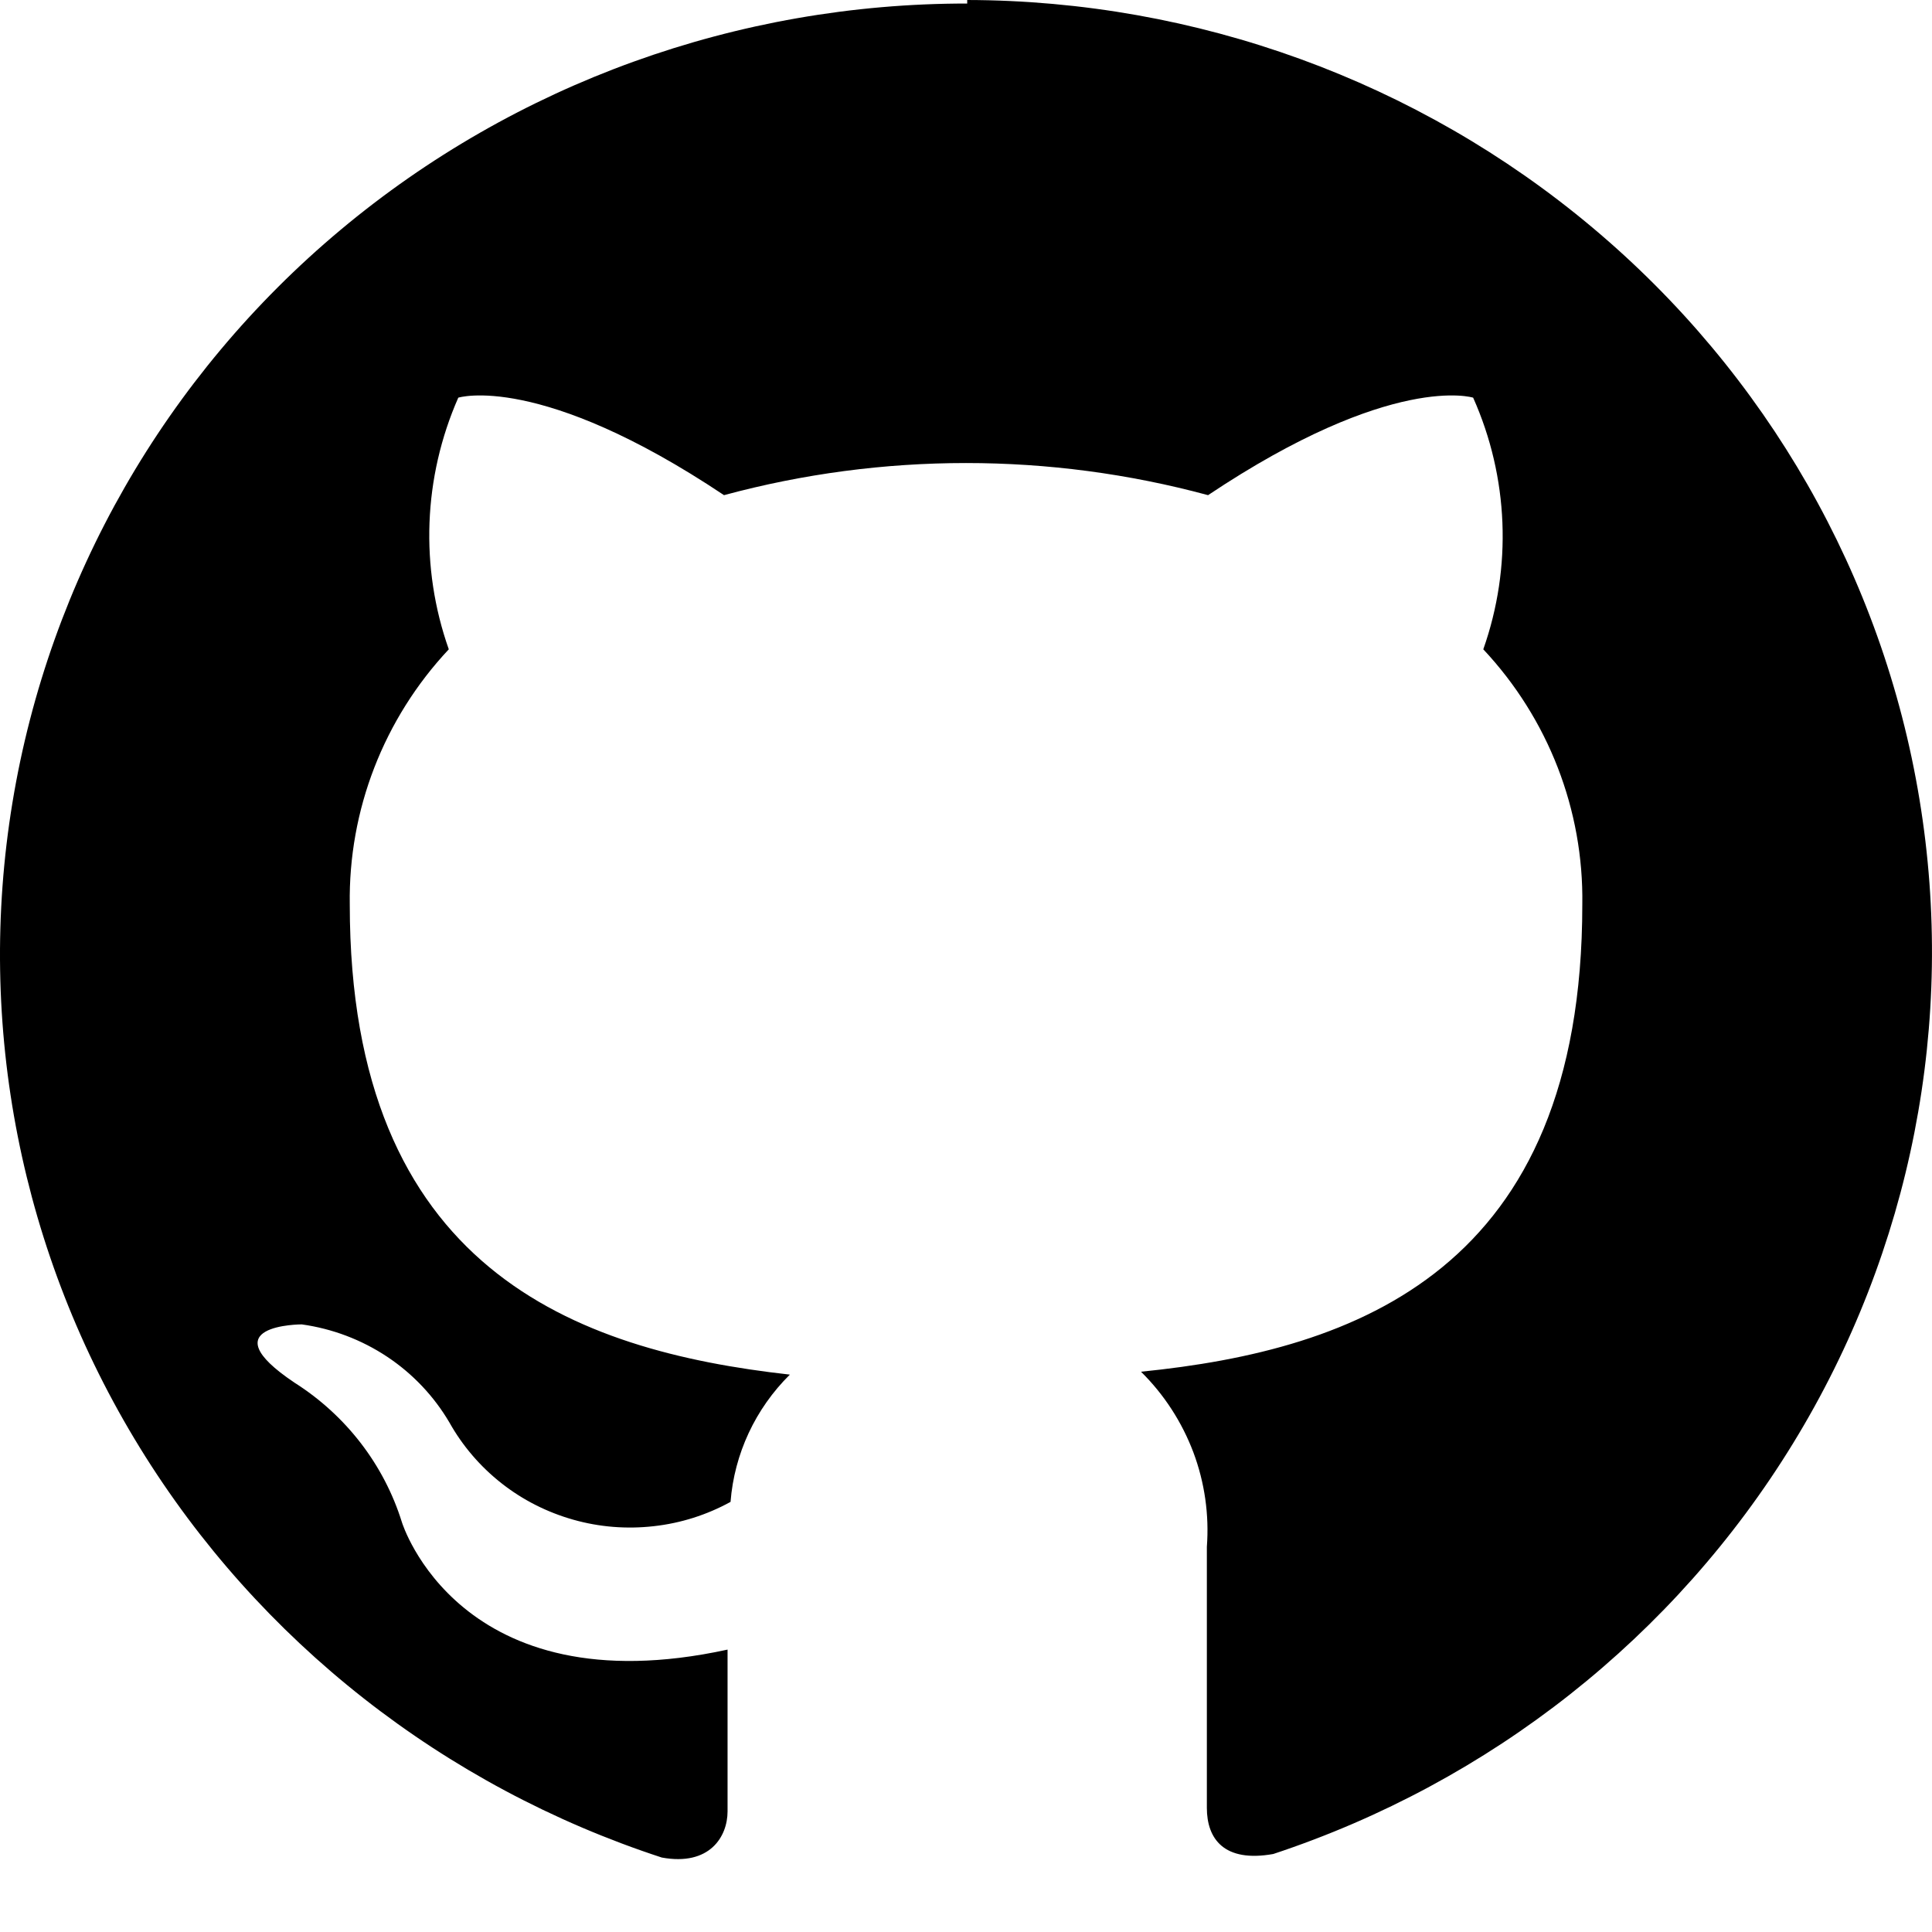
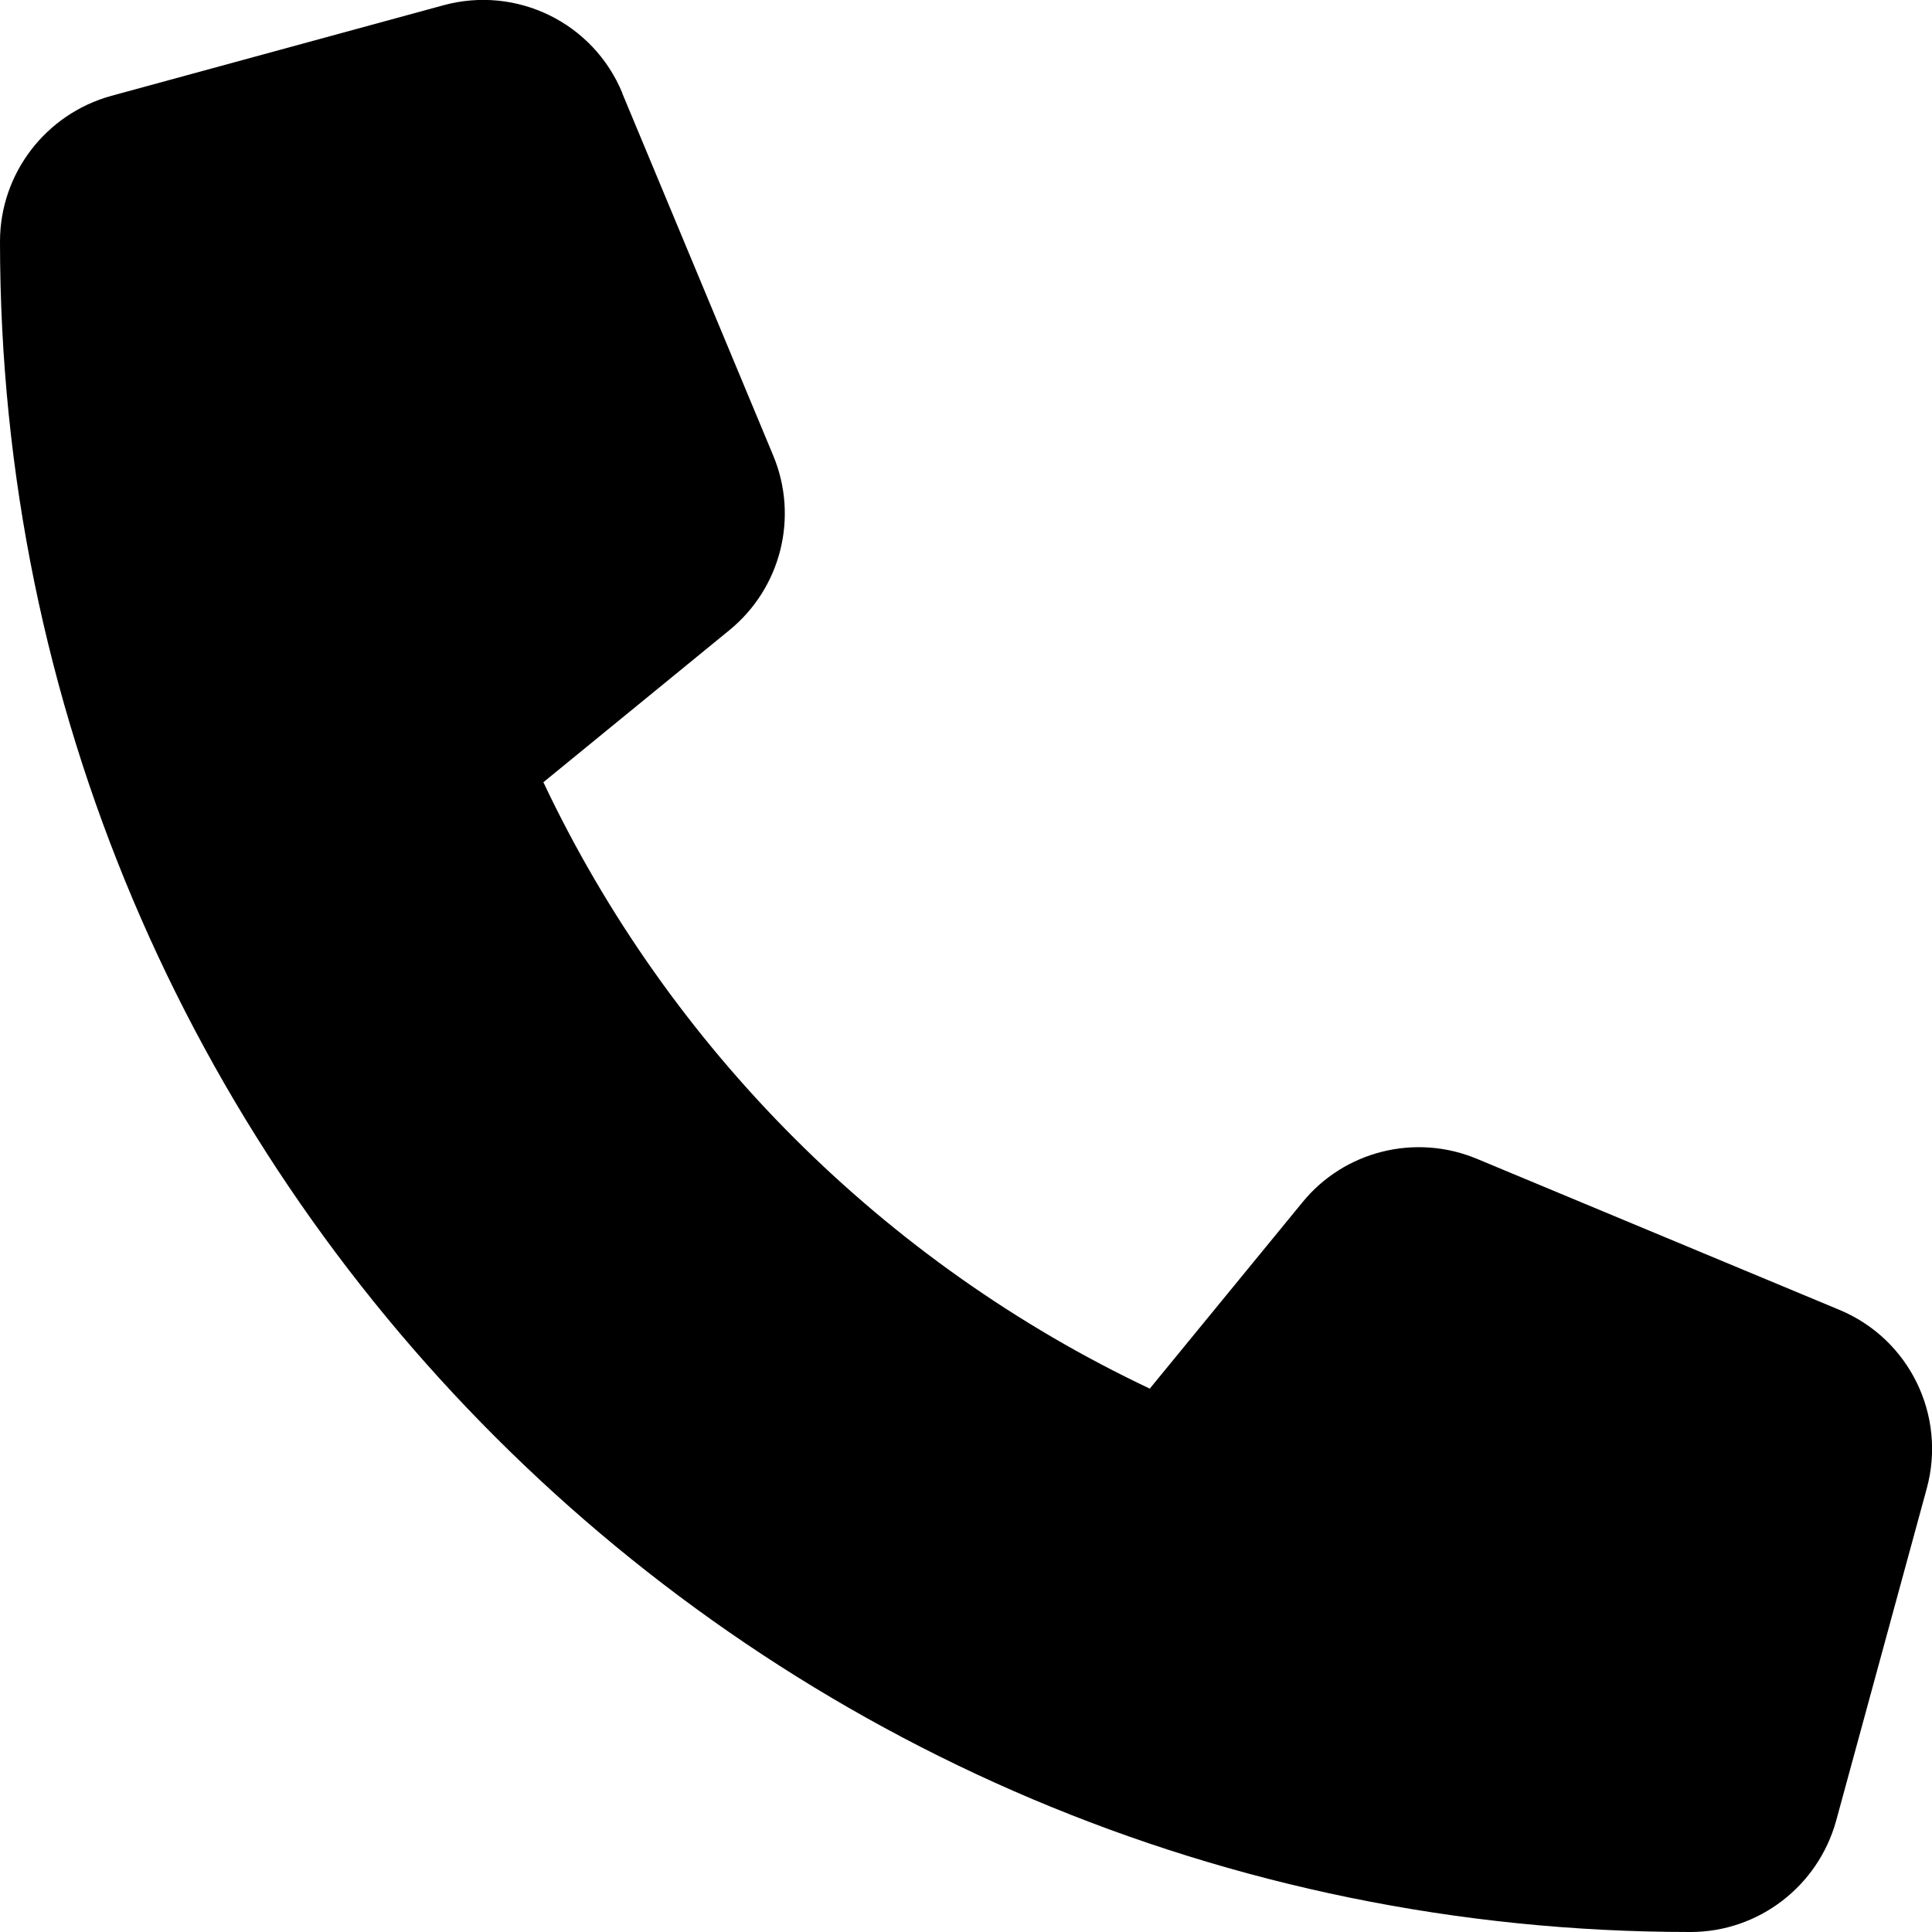
- <svg xmlns="http://www.w3.org/2000/svg" fill="none" viewBox="0 0 24 24">
-   <path fill="currentColor" fill-rule="evenodd" d="M12.015 0.044C9.163 0.041 6.403 1.038 4.229 2.857C2.056 4.675 0.612 7.196 0.155 9.968C-0.302 12.74 0.259 15.581 1.737 17.983C3.215 20.385 5.514 22.19 8.221 23.075C8.817 23.184 9.038 22.814 9.038 22.502C9.038 22.19 9.038 21.479 9.038 20.492C5.701 21.218 4.993 18.911 4.993 18.911C4.771 18.196 4.298 17.582 3.66 17.177C2.576 16.452 3.748 16.452 3.748 16.452C4.128 16.505 4.49 16.642 4.808 16.853C5.126 17.064 5.391 17.344 5.583 17.671C5.746 17.962 5.966 18.218 6.229 18.425C6.493 18.633 6.796 18.786 7.121 18.878C7.445 18.97 7.785 18.997 8.12 18.959C8.456 18.922 8.78 18.819 9.075 18.657C9.122 18.06 9.383 17.5 9.812 17.076C7.145 16.778 4.345 15.763 4.345 11.236C4.327 10.063 4.767 8.928 5.575 8.066C5.215 7.047 5.257 5.931 5.693 4.94C5.693 4.94 6.703 4.621 8.994 6.151C10.962 5.619 13.039 5.619 15.007 6.151C17.298 4.621 18.3 4.94 18.3 4.94C18.741 5.929 18.786 7.046 18.426 8.066C19.234 8.928 19.674 10.063 19.656 11.236C19.656 15.777 16.849 16.771 14.174 17.04C14.461 17.323 14.682 17.665 14.824 18.04C14.965 18.416 15.022 18.817 14.992 19.216C14.992 20.797 14.992 22.074 14.992 22.458C14.992 22.843 15.206 23.14 15.817 23.031C18.516 22.138 20.804 20.33 22.274 17.93C23.745 15.53 24.301 12.694 23.844 9.927C23.388 7.161 21.948 4.644 19.781 2.826C17.614 1.007 14.862 0.006 12.015 0V0.044Z" clip-rule="evenodd" />
+ <svg xmlns="http://www.w3.org/2000/svg" height="1em" viewBox="0 0 512 512">
+   <path d="M164.9 24.6c-7.7-18.6-28-28.5-47.4-23.2l-88 24C12.1 30.2 0 46 0 64C0 311.4 200.6 512 448 512c18 0 33.8-12.1 38.6-29.5l24-88c5.3-19.4-4.6-39.7-23.2-47.4l-96-40c-16.3-6.8-35.2-2.1-46.3 11.6L304.7 368C234.3 334.7 177.3 277.7 144 207.3L193.3 167c13.7-11.2 18.4-30 11.6-46.3l-40-96z" />
</svg>
